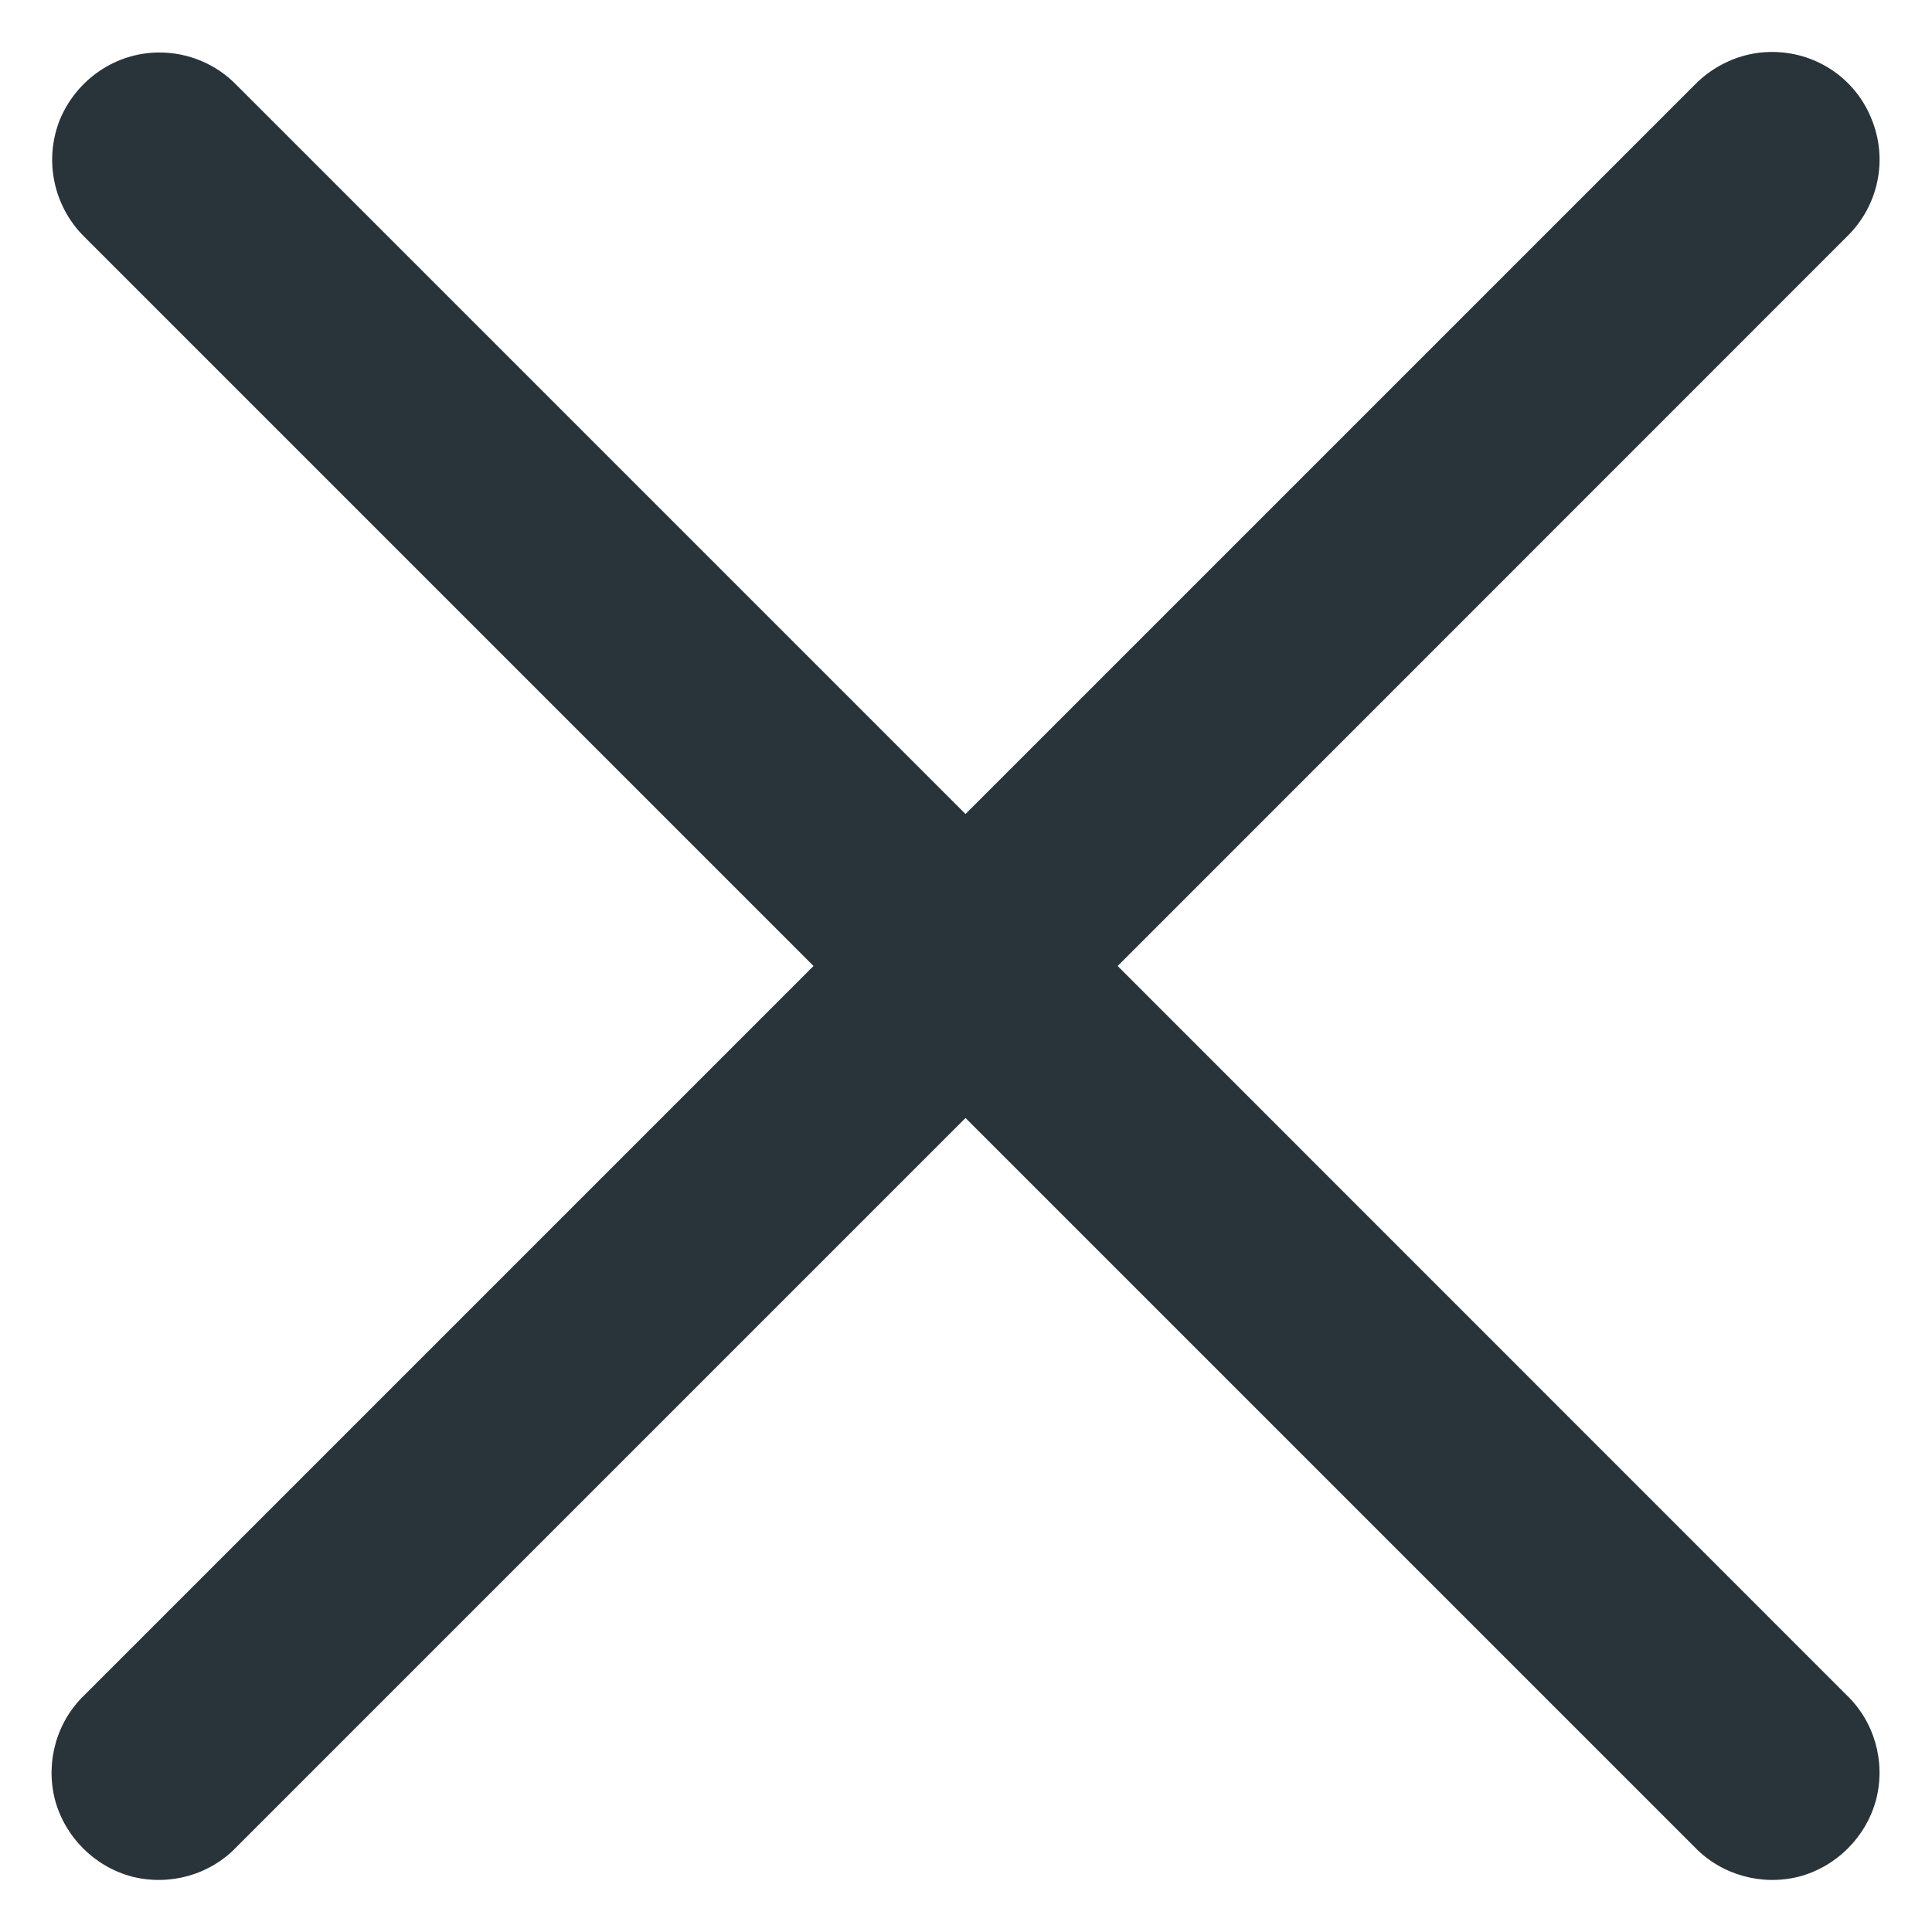
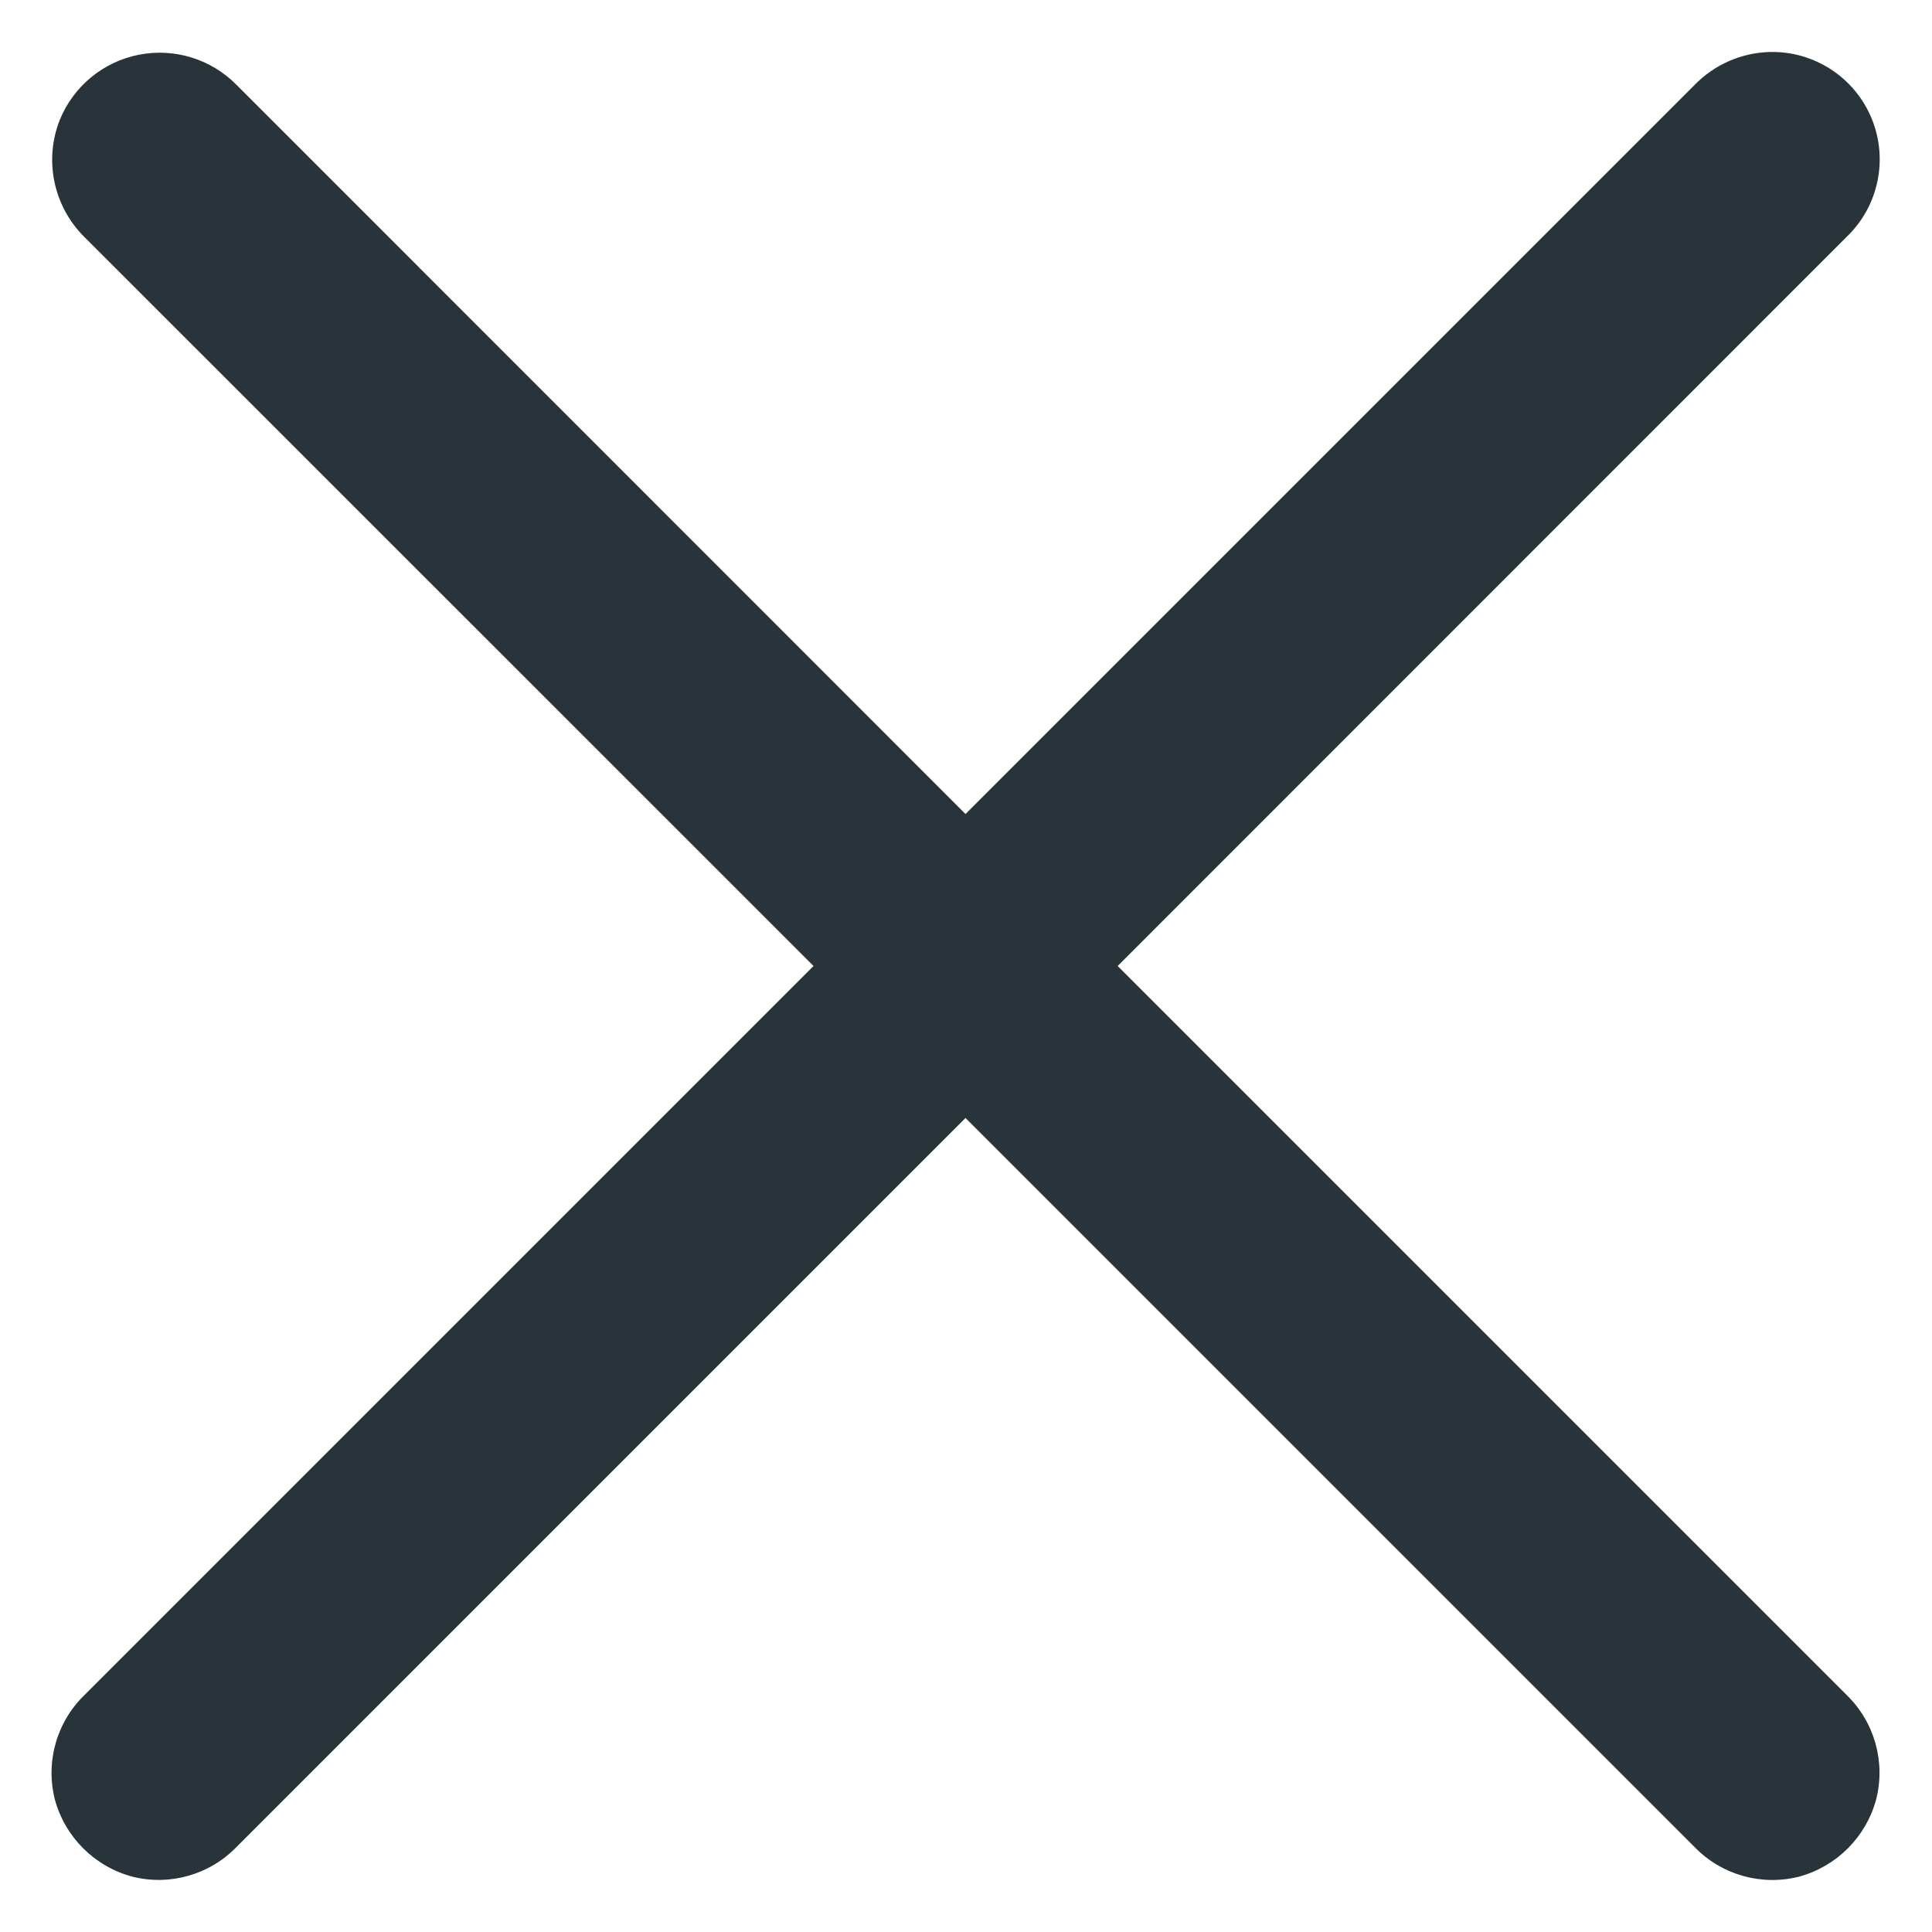
- <svg xmlns="http://www.w3.org/2000/svg" width="12" height="12" viewBox="0 0 12 12" fill="none">
-   <g id="surface1541">
-     <path id="Vector" d="M10.99 0.323C10.817 0.326 10.646 0.403 10.525 0.528L5.997 5.056L1.469 0.528C1.344 0.399 1.171 0.326 0.99 0.326C0.719 0.326 0.476 0.493 0.372 0.743C0.272 0.993 0.331 1.281 0.525 1.472L5.053 6L0.525 10.528C0.351 10.694 0.282 10.944 0.341 11.177C0.403 11.41 0.587 11.594 0.82 11.656C1.053 11.715 1.303 11.646 1.469 11.472L5.997 6.944L10.525 11.472C10.692 11.646 10.942 11.715 11.174 11.656C11.407 11.594 11.591 11.41 11.653 11.177C11.713 10.944 11.643 10.694 11.469 10.528L6.942 6L11.469 1.472C11.667 1.281 11.73 0.99 11.622 0.733C11.518 0.479 11.268 0.316 10.99 0.323Z" fill="#29333A" />
-   </g>
+ <svg xmlns="http://www.w3.org/2000/svg" width="12" height="12" fill="none">
+   <path d="M10.99.323a.676.676 0 0 0-.465.205L5.997 5.056 1.47.528A.67.67 0 0 0 .372.743c-.1.25-.041.538.153.73L5.053 6 .525 10.528a.673.673 0 0 0-.184.65.681.681 0 0 0 .48.478.673.673 0 0 0 .648-.184l4.528-4.528 4.528 4.528a.673.673 0 0 0 .65.184.681.681 0 0 0 .478-.479.673.673 0 0 0-.184-.65L6.942 6l4.527-4.528A.667.667 0 0 0 10.99.323z" fill="#29333A" />
</svg>
